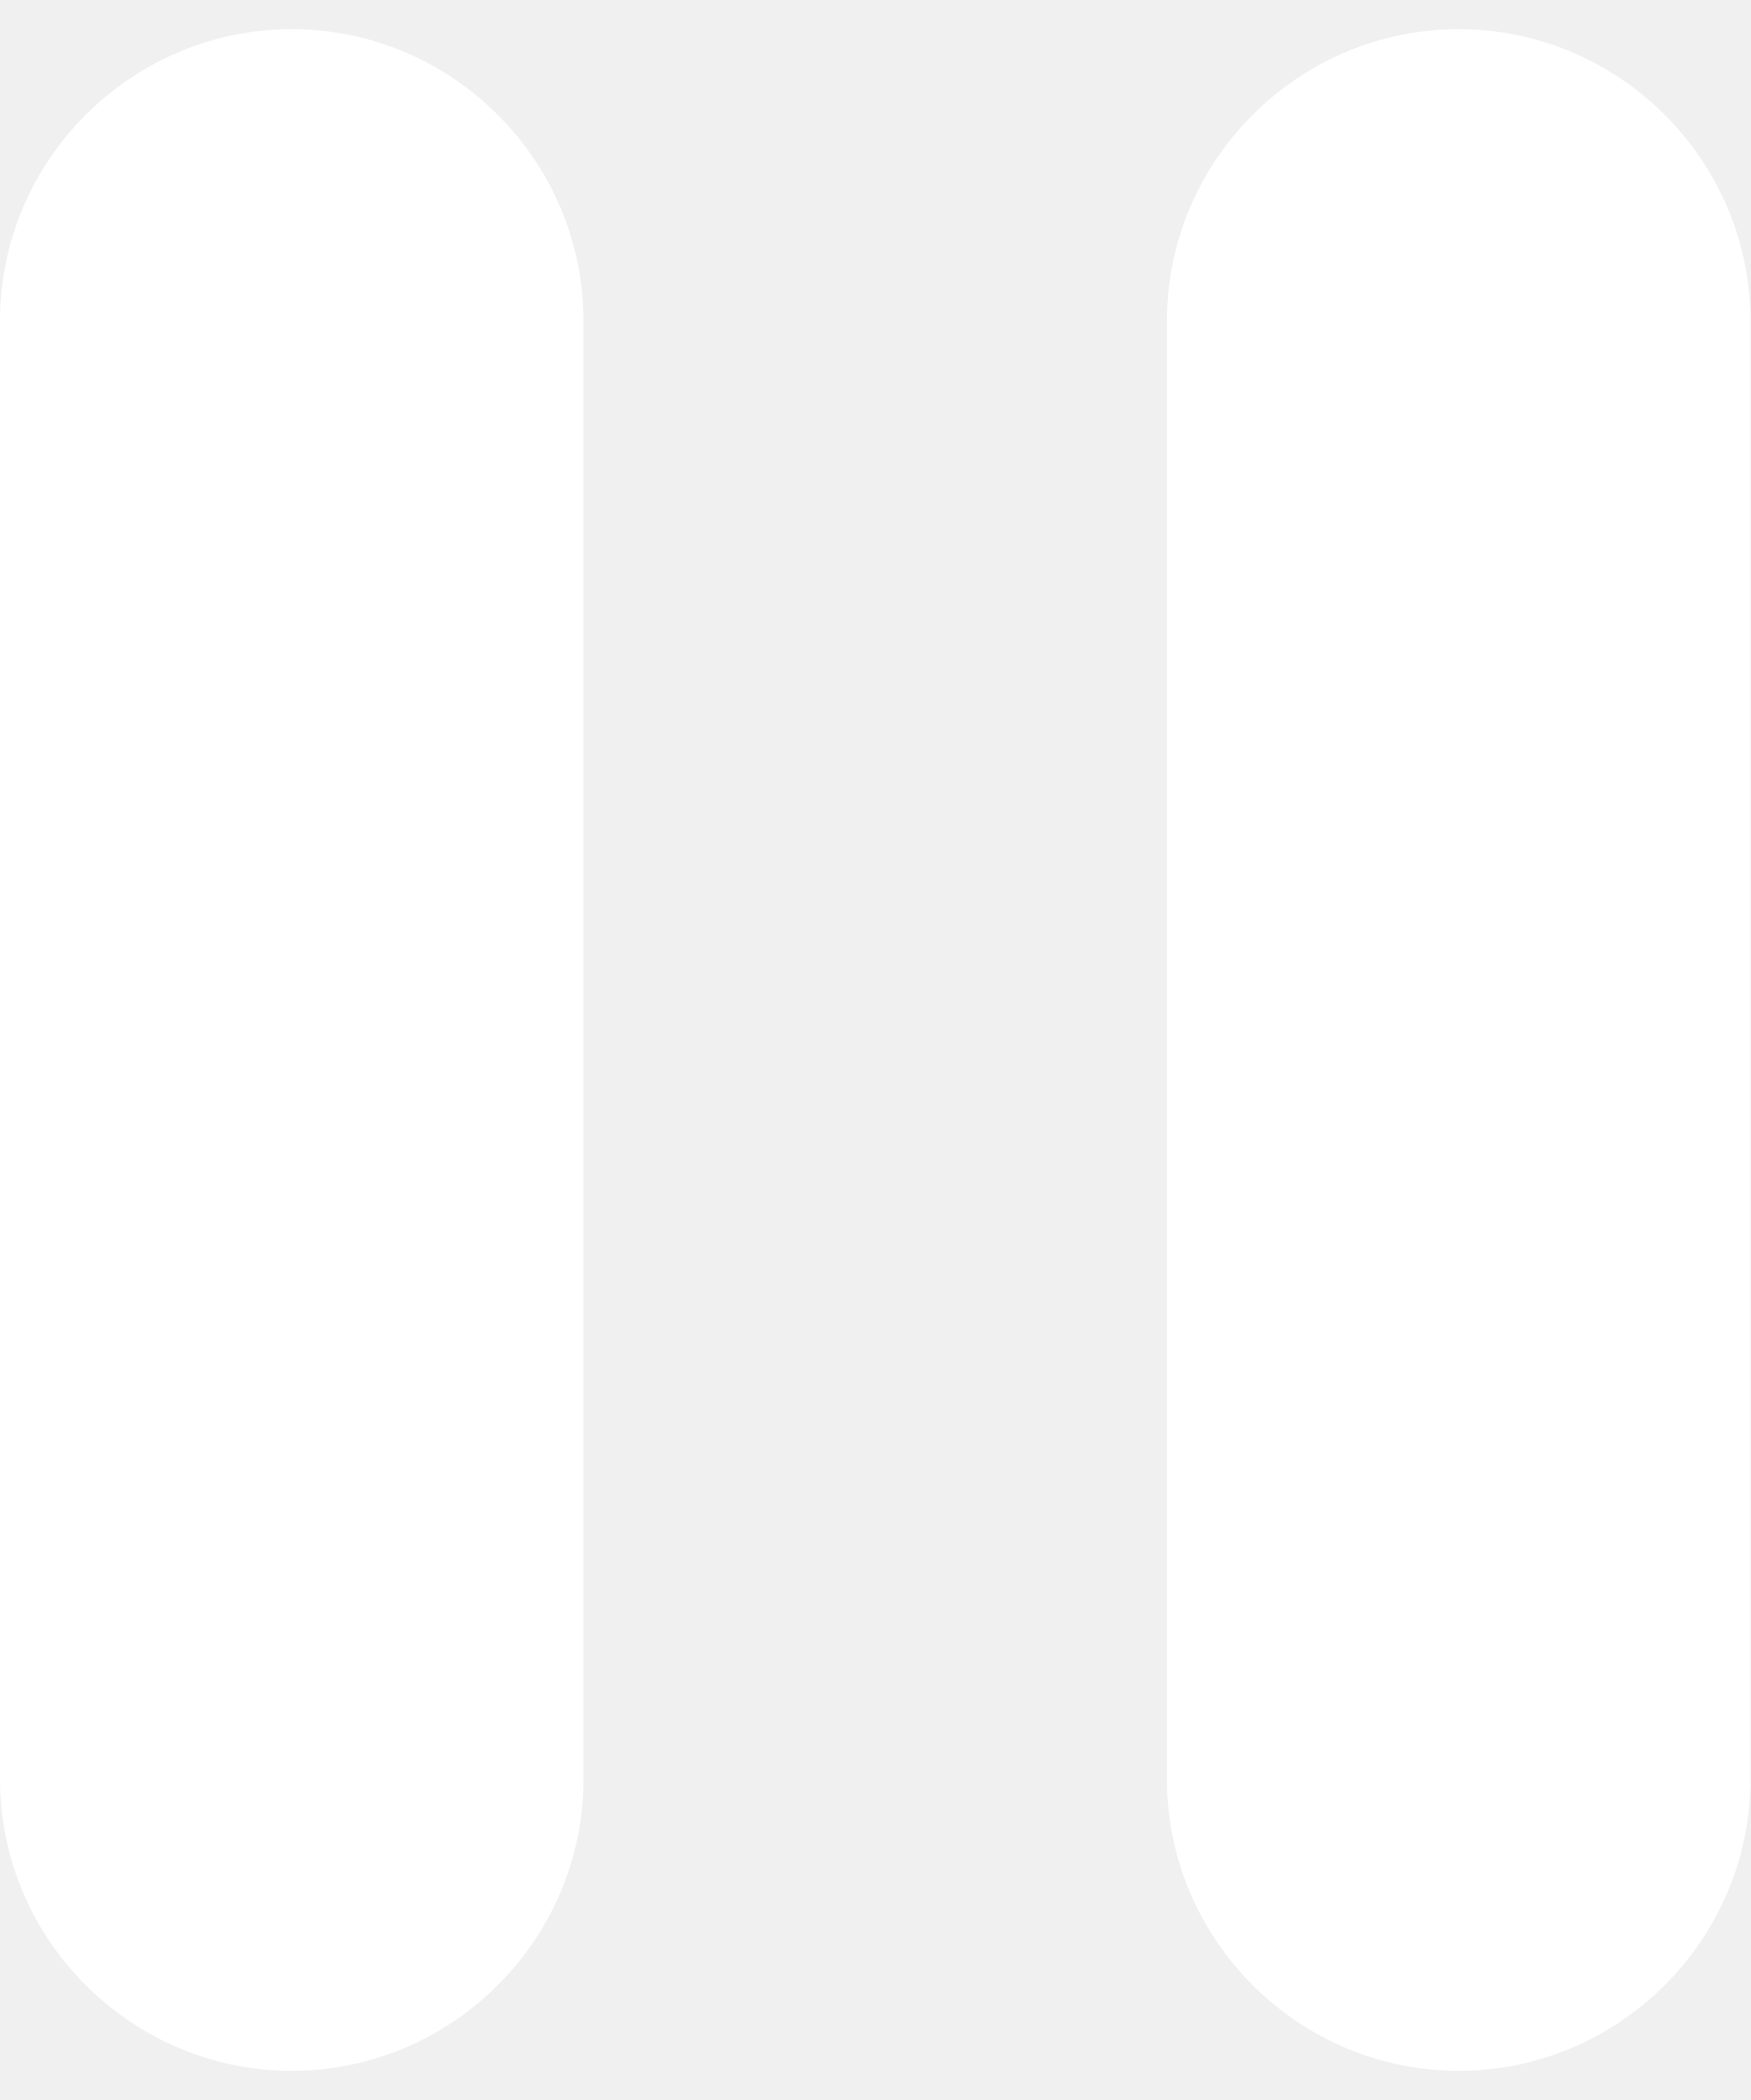
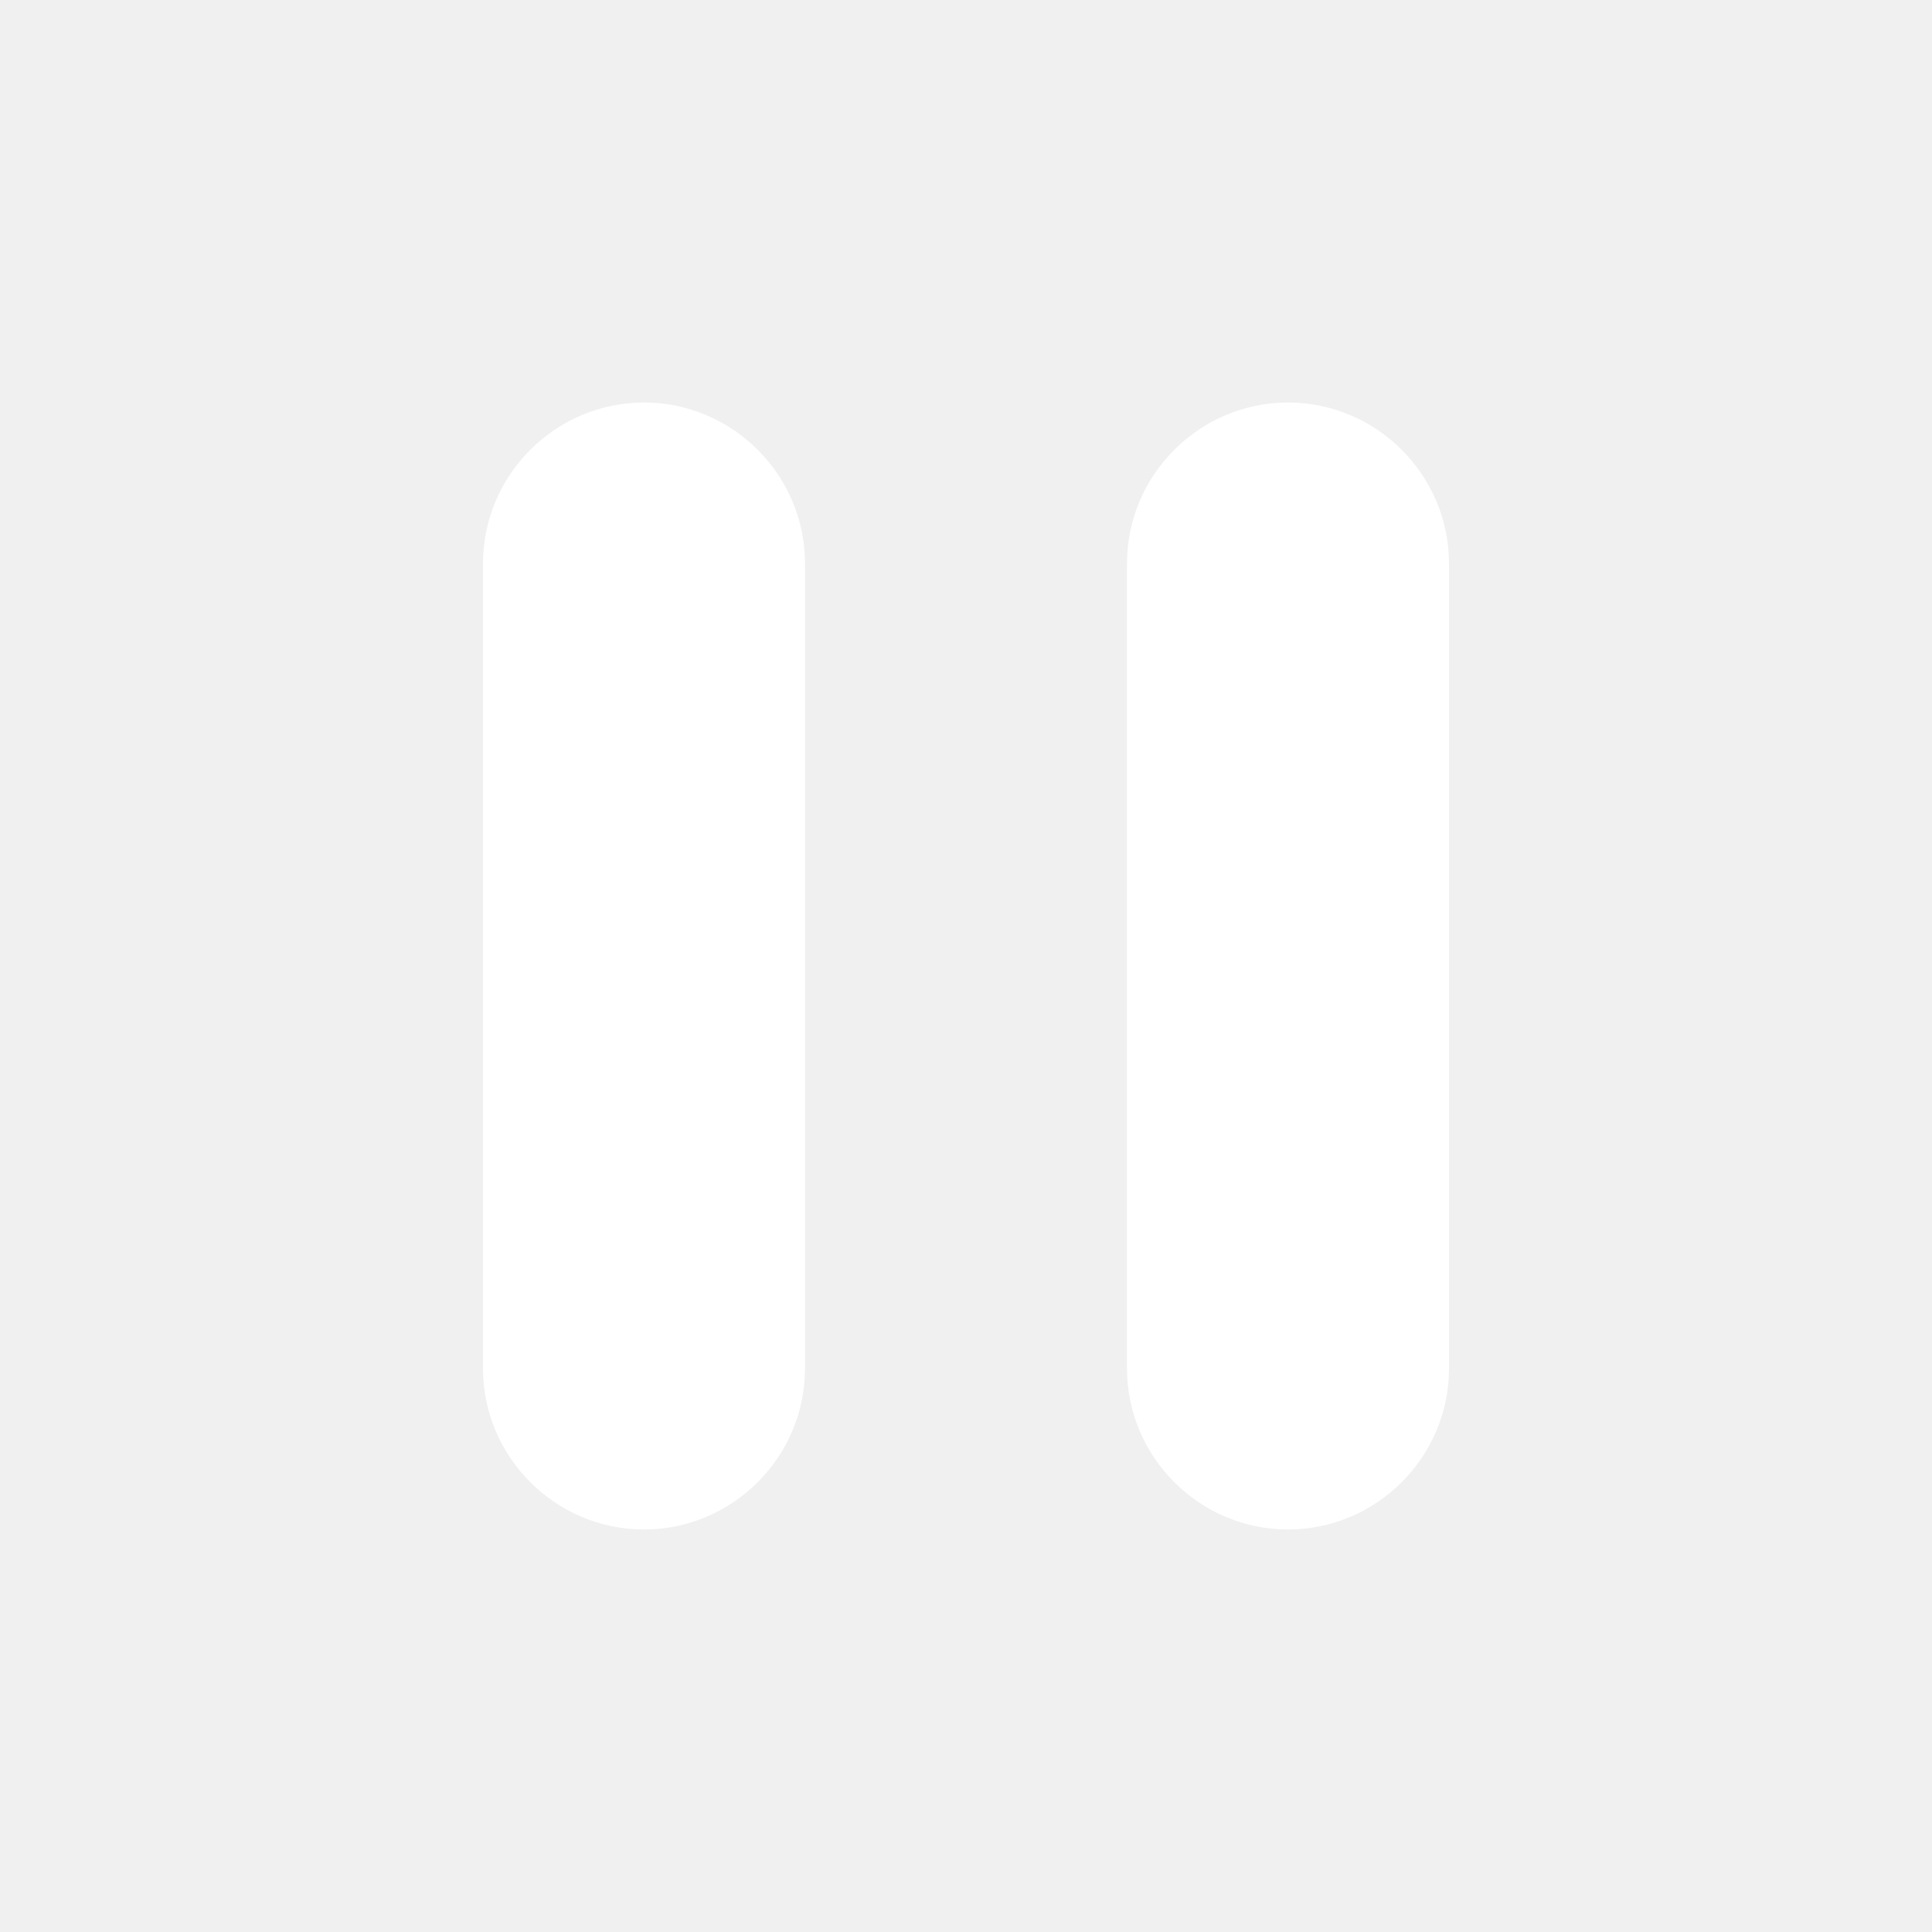
- <svg xmlns="http://www.w3.org/2000/svg" width="40" height="48" viewBox="0 0 40 48" fill="none">
-   <path d="M6.667 47.333C10.333 47.333 13.333 44.333 13.333 40.667V7.333C13.333 3.667 10.333 0.667 6.667 0.667C3 0.667 0 3.667 0 7.333V40.667C0 44.333 3 47.333 6.667 47.333ZM26.667 7.333V40.667C26.667 44.333 29.667 47.333 33.333 47.333C37 47.333 40 44.333 40 40.667V7.333C40 3.667 37 0.667 33.333 0.667C29.667 0.667 26.667 3.667 26.667 7.333Z" fill="white" />
+ <svg xmlns="http://www.w3.org/2000/svg" width="80" height="80" viewBox="0 0 80 80" fill="none">
+   <path d="M26.667 63.333C30.333 63.333 33.333 60.333 33.333 56.667V23.333C33.333 19.667 30.333 16.667 26.667 16.667C23 16.667 20 19.667 20 23.333V56.667C20 60.333 23 63.333 26.667 63.333ZM46.667 23.333V56.667C46.667 60.333 49.667 63.333 53.333 63.333C57 63.333 60 60.333 60 56.667V23.333C60 19.667 57 16.667 53.333 16.667C49.667 16.667 46.667 19.667 46.667 23.333Z" fill="white" />
</svg>
